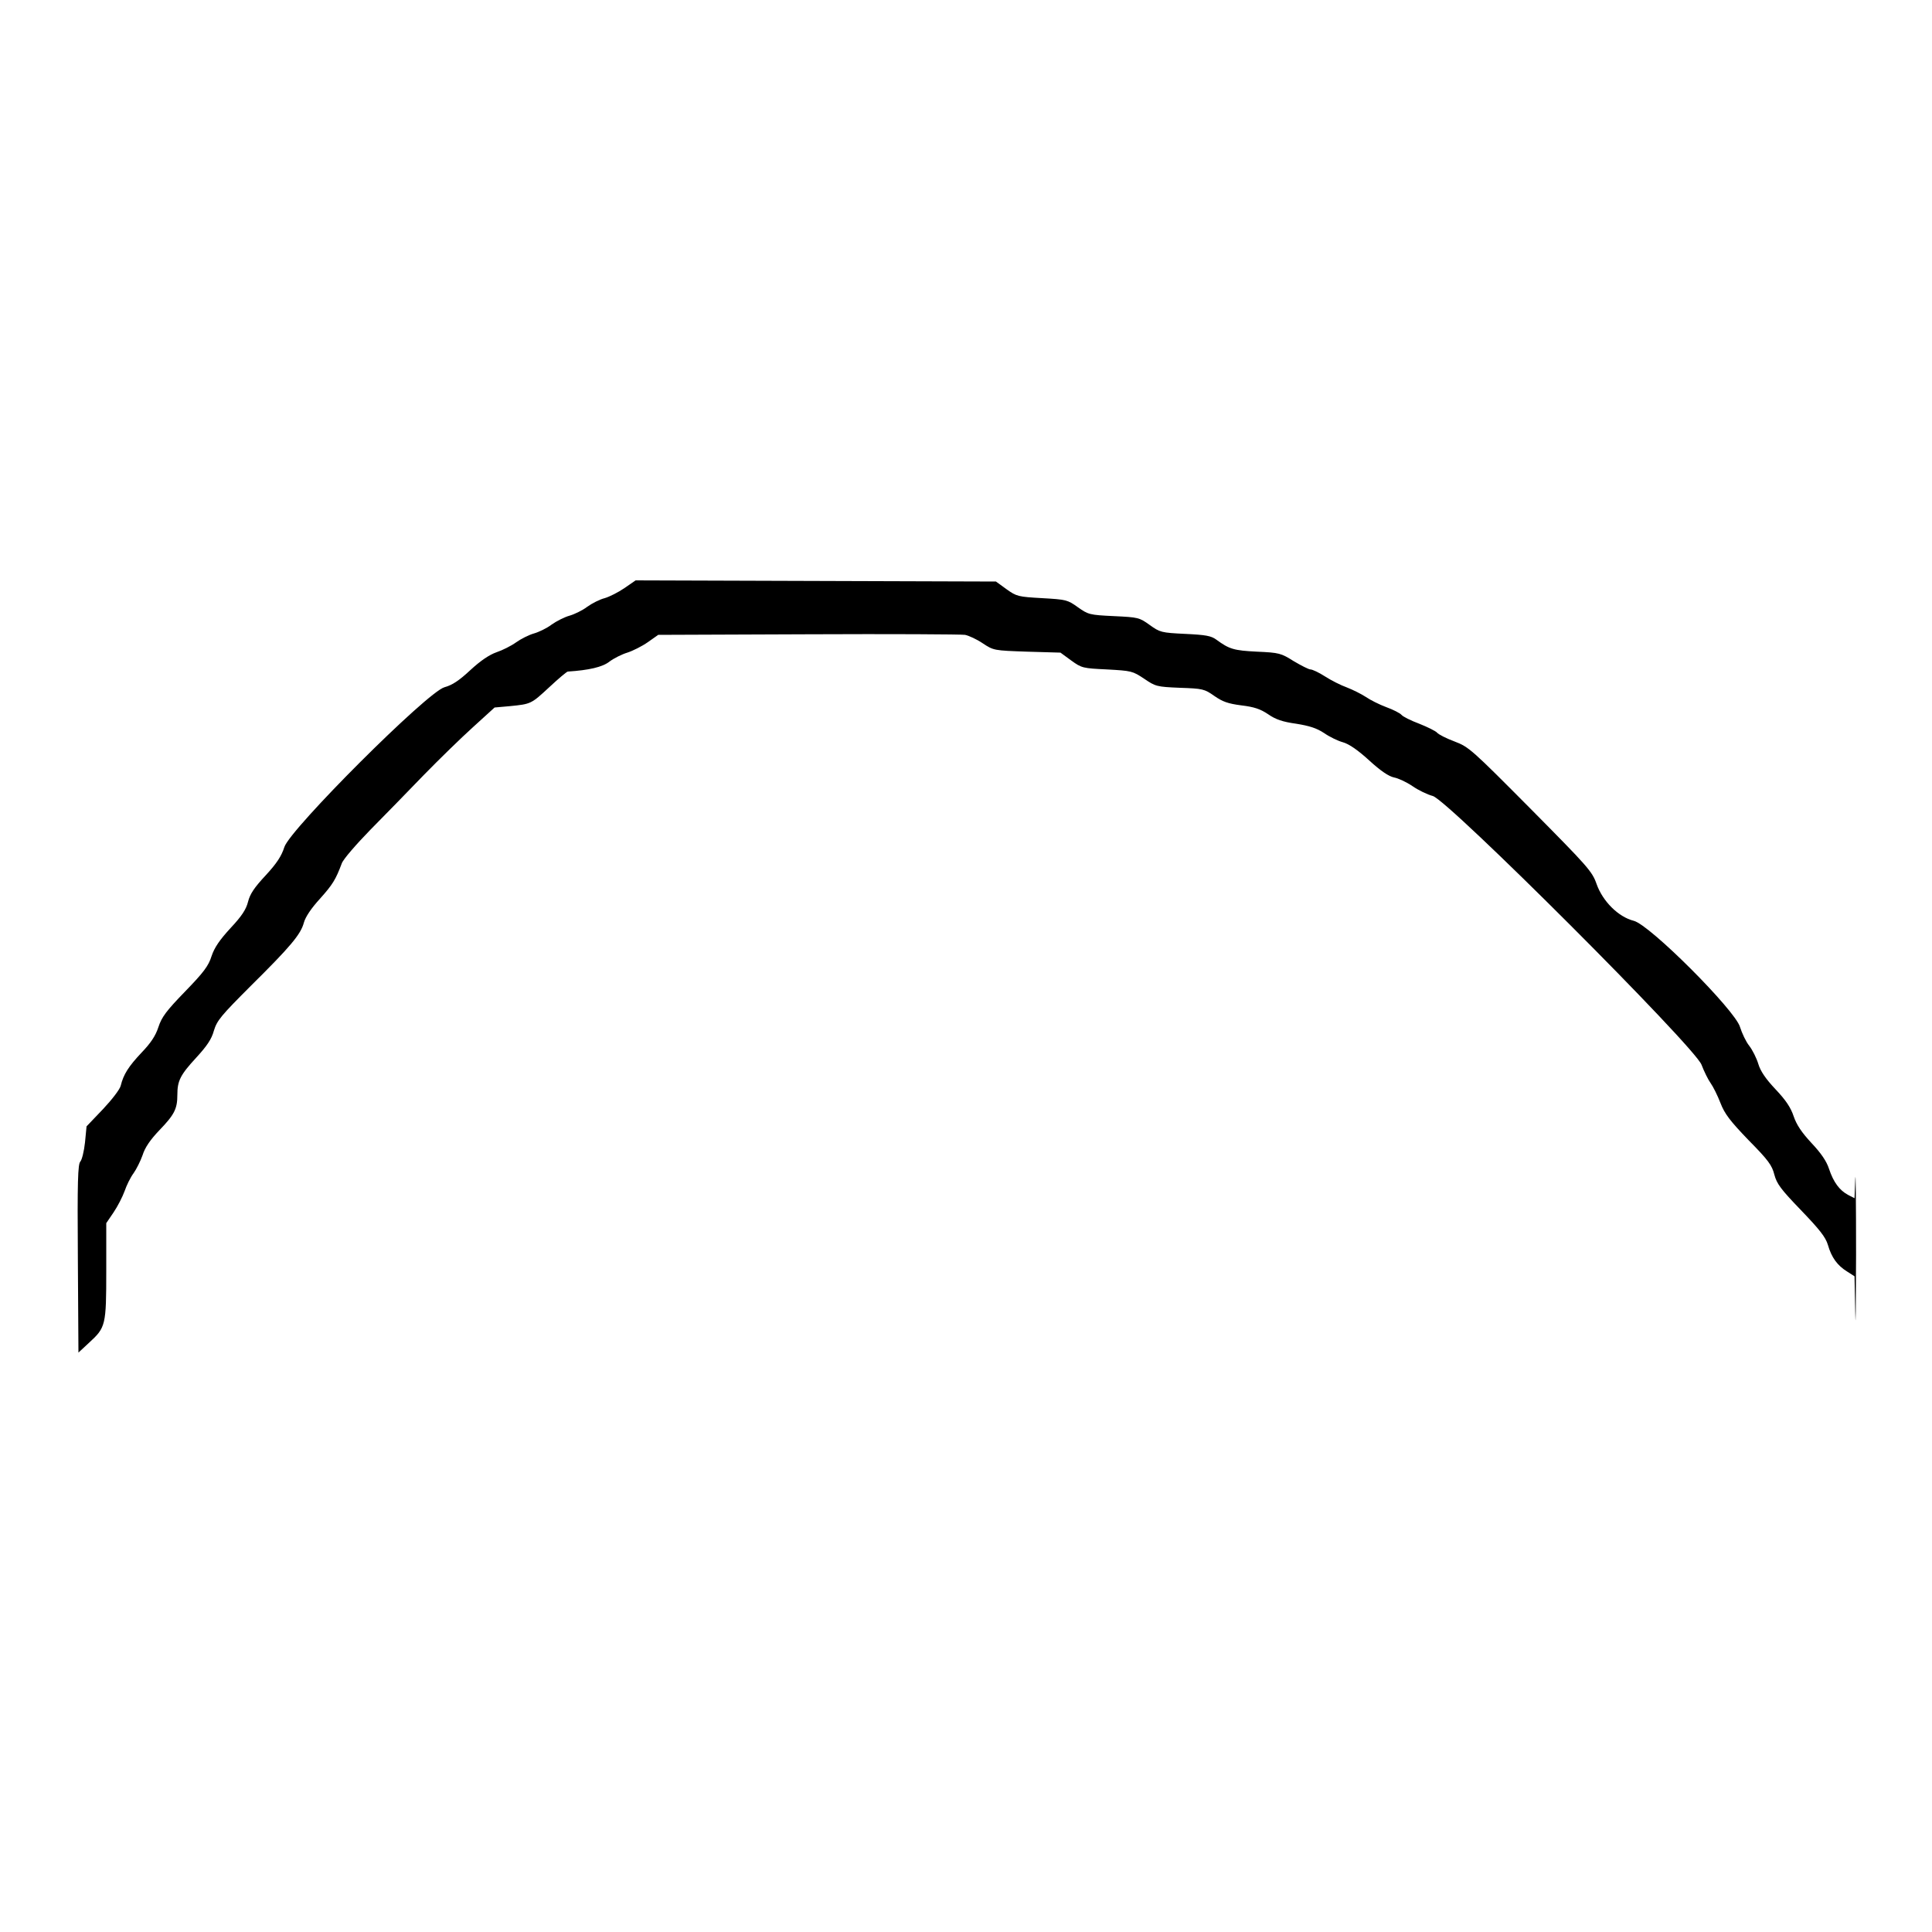
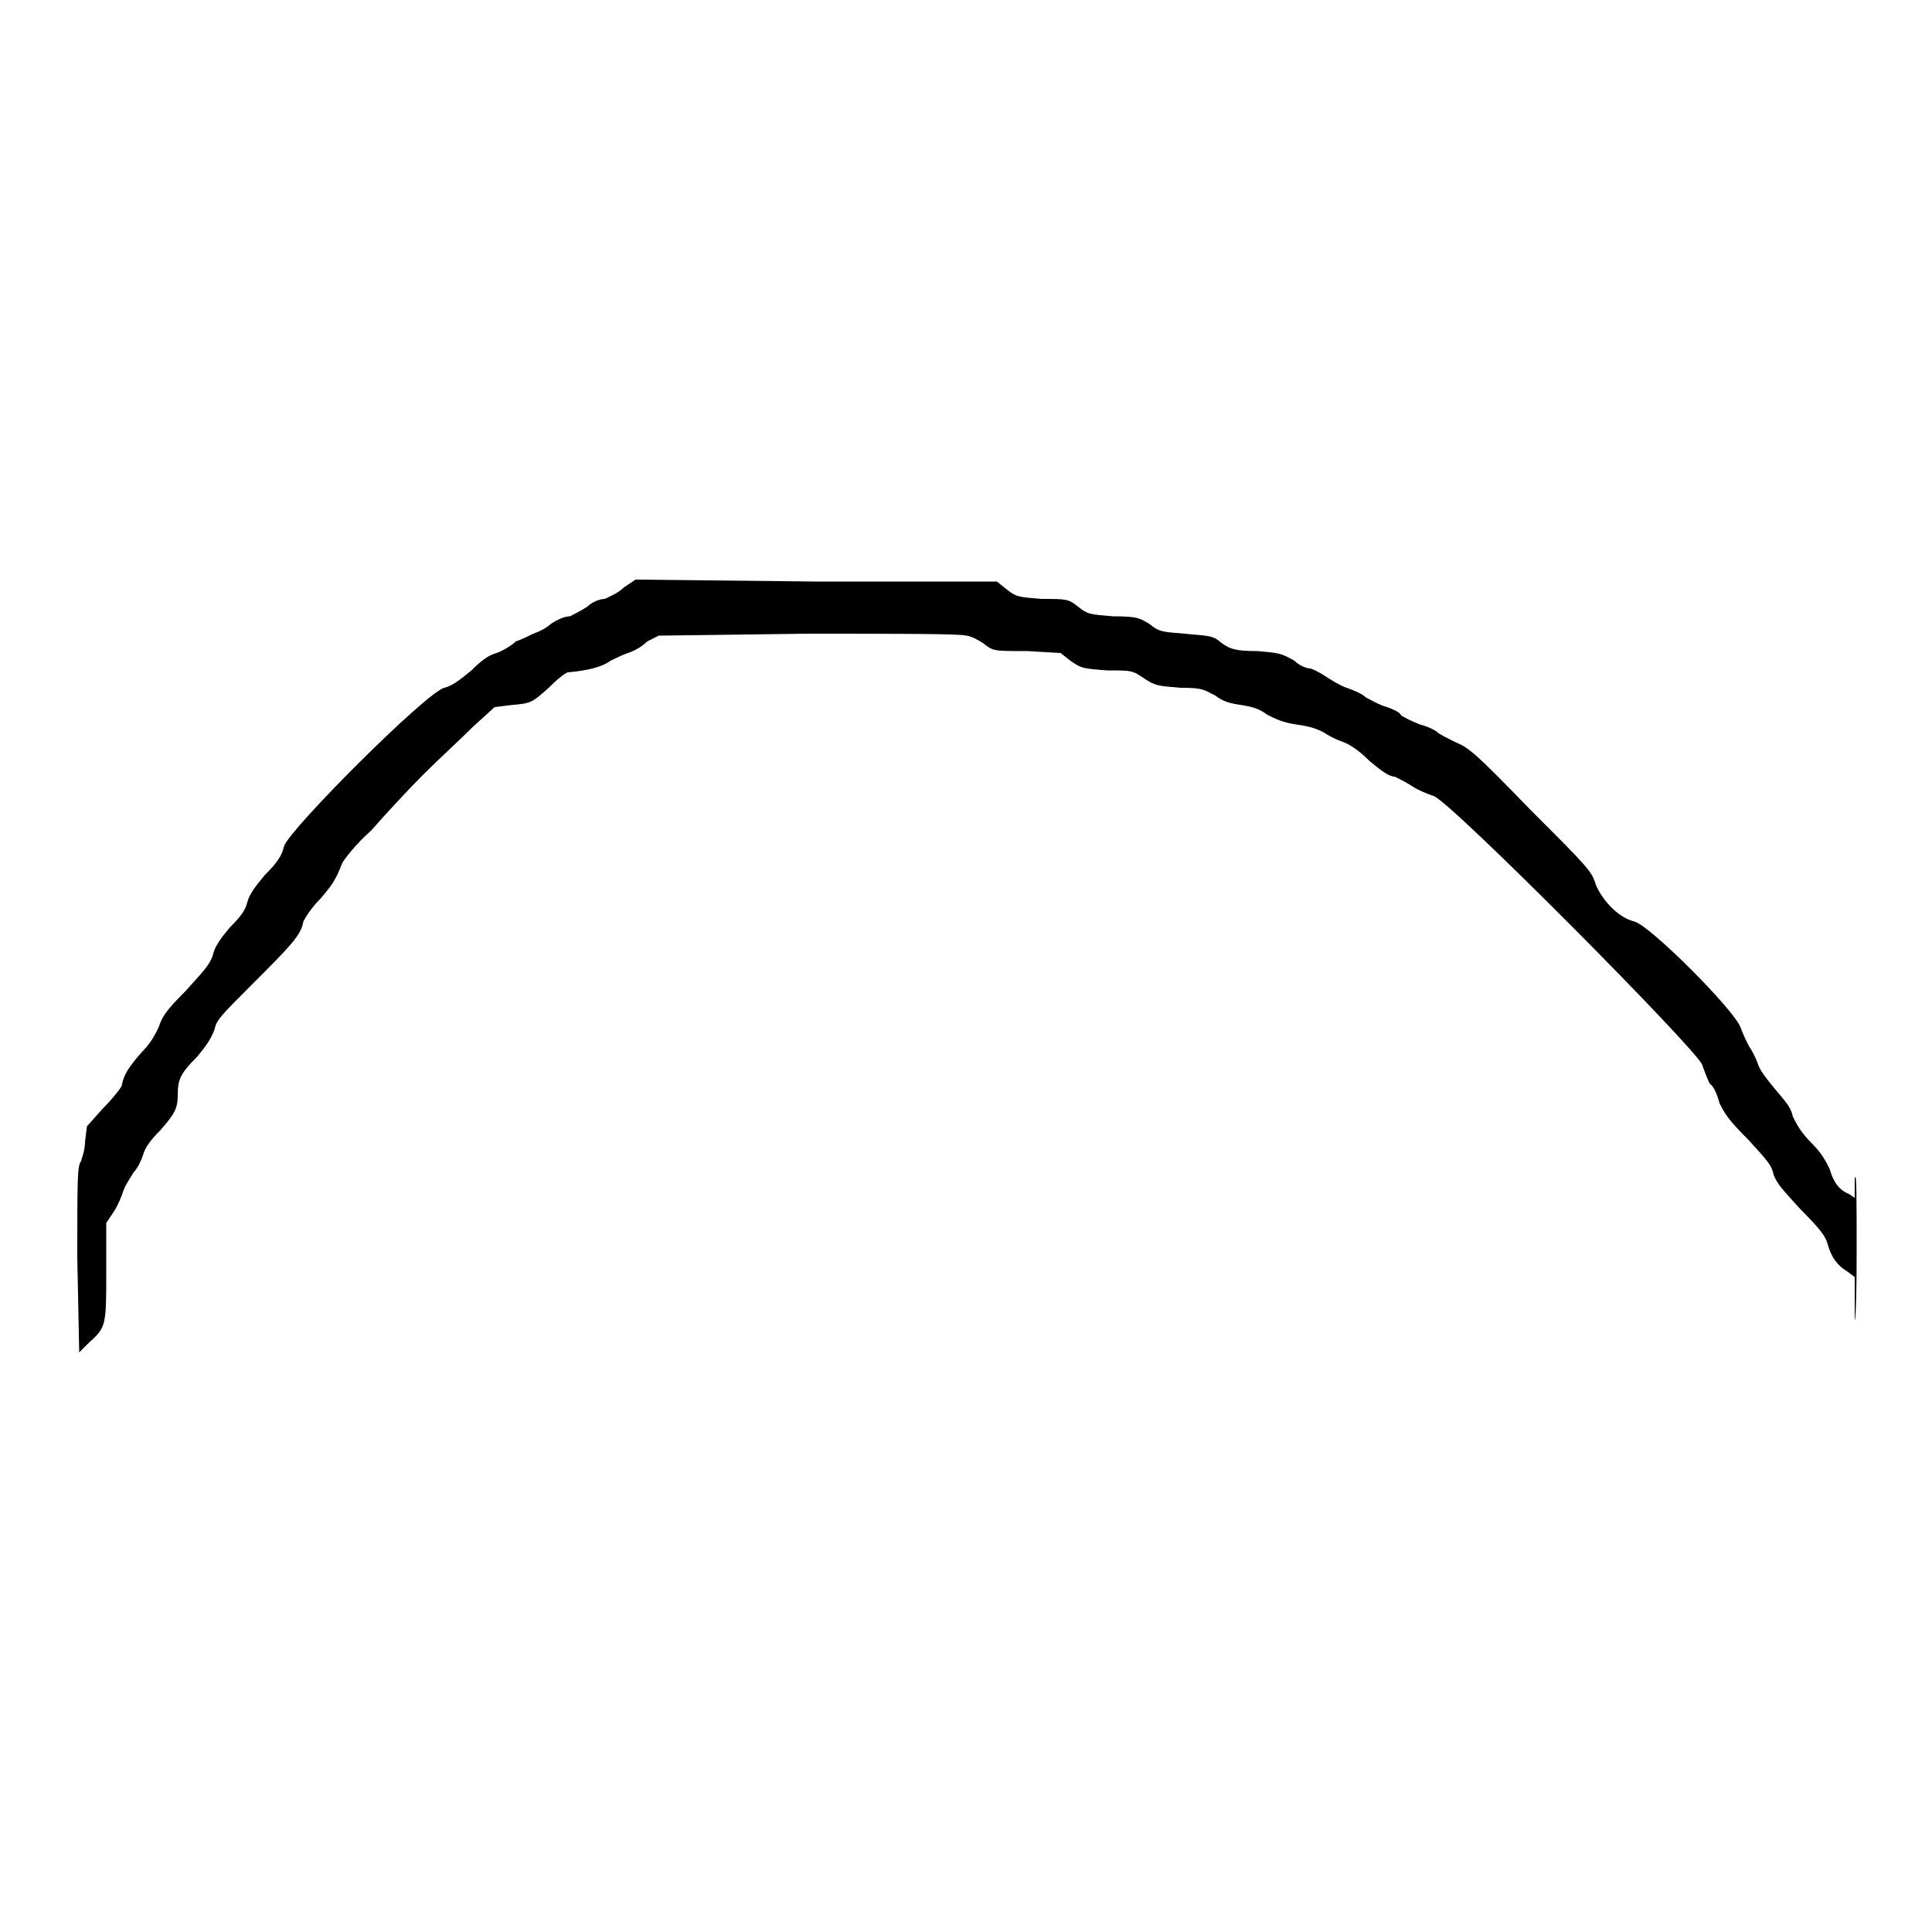
<svg xmlns="http://www.w3.org/2000/svg" viewBox="0 0 100 100">
-   <path d="M32.32 30.44C32 30.66 31.54 30.89 31.3 30.96 31.05 31.02 30.64 31.23 30.39 31.41 30.14 31.6 29.72 31.8 29.47 31.87 29.22 31.94 28.8 32.15 28.55 32.33 28.3 32.52 27.88 32.72 27.63 32.79 27.38 32.86 26.96 33.07 26.71 33.25 26.46 33.43 26 33.66 25.7 33.76 25.33 33.89 24.88 34.19 24.35 34.68 23.76 35.23 23.41 35.46 23.01 35.57 22.13 35.8 15.02 42.91 14.72 43.84 14.57 44.31 14.33 44.68 13.75 45.31 13.17 45.93 12.94 46.27 12.84 46.67 12.74 47.07 12.52 47.41 11.93 48.04 11.37 48.65 11.1 49.04 10.95 49.49 10.79 50 10.54 50.33 9.58 51.32 8.61 52.32 8.37 52.64 8.2 53.16 8.05 53.62 7.8 53.99 7.33 54.48 6.66 55.19 6.39 55.61 6.25 56.19 6.21 56.38 5.79 56.92 5.33 57.41L4.48 58.3 4.4 59.13C4.35 59.59 4.24 60.03 4.16 60.12 4.03 60.25 4 61.14 4.03 65.14L4.06 70.01 4.62 69.49C5.47 68.71 5.5 68.6 5.5 65.77L5.5 63.31 5.88 62.75C6.09 62.44 6.34 61.95 6.45 61.65 6.55 61.35 6.76 60.93 6.91 60.73 7.06 60.52 7.27 60.1 7.38 59.79 7.5 59.4 7.78 58.99 8.25 58.5 9.02 57.7 9.18 57.4 9.18 56.67 9.18 55.94 9.33 55.64 10.16 54.74 10.71 54.14 10.95 53.79 11.07 53.35 11.23 52.82 11.44 52.57 12.98 51.03 15.04 48.99 15.57 48.36 15.73 47.75 15.81 47.46 16.11 47.01 16.56 46.52 17.22 45.78 17.37 45.54 17.69 44.69 17.76 44.48 18.43 43.71 19.16 42.96 19.9 42.21 21.15 40.93 21.94 40.11 22.73 39.3 23.88 38.18 24.49 37.63L25.6 36.62 26.39 36.55C27.49 36.44 27.49 36.44 28.44 35.56 28.91 35.12 29.34 34.76 29.39 34.76 30.47 34.69 31.19 34.53 31.55 34.24 31.78 34.07 32.2 33.86 32.47 33.78 32.75 33.69 33.23 33.45 33.53 33.24L34.07 32.86 41.84 32.83C46.1 32.81 49.76 32.83 49.95 32.86 50.15 32.9 50.56 33.09 50.87 33.3 51.43 33.67 51.45 33.67 53.16 33.73L54.89 33.78 55.45 34.19C55.99 34.58 56.05 34.59 57.3 34.65 58.56 34.72 58.62 34.73 59.22 35.13 59.81 35.53 59.87 35.55 61.07 35.6 62.25 35.64 62.34 35.66 62.85 36.02 63.28 36.32 63.56 36.42 64.25 36.51 64.92 36.59 65.24 36.7 65.64 36.97 66.03 37.24 66.38 37.36 67.09 37.46 67.78 37.57 68.15 37.69 68.53 37.94 68.8 38.13 69.25 38.35 69.51 38.42 69.83 38.51 70.29 38.83 70.87 39.36 71.47 39.91 71.88 40.18 72.15 40.24 72.37 40.28 72.8 40.48 73.11 40.69 73.41 40.9 73.89 41.13 74.16 41.2 74.95 41.41 87.72 54.18 88.07 55.11 88.2 55.45 88.41 55.88 88.54 56.06 88.67 56.24 88.9 56.7 89.05 57.09 89.27 57.66 89.55 58.02 90.51 59.02 91.53 60.05 91.72 60.32 91.84 60.8 91.97 61.28 92.17 61.55 93.22 62.64 94.18 63.64 94.49 64.03 94.61 64.43 94.8 65.09 95.1 65.5 95.6 65.81L95.99 66.06 96.03 67.98C96.05 69.03 96.06 67.67 96.07 64.95 96.07 62.23 96.05 60.46 96.03 61.01L95.99 62.02 95.66 61.85C95.21 61.61 94.9 61.19 94.67 60.5 94.54 60.1 94.26 59.69 93.76 59.16 93.25 58.61 92.99 58.22 92.84 57.78 92.69 57.33 92.44 56.95 91.9 56.38 91.39 55.84 91.12 55.44 91.01 55.07 90.92 54.77 90.71 54.35 90.54 54.13 90.37 53.92 90.16 53.47 90.06 53.15 89.8 52.28 85.39 47.86 84.56 47.66 83.77 47.46 82.96 46.66 82.64 45.76 82.41 45.1 82.2 44.87 79.23 41.87 76.18 38.8 76.03 38.66 75.29 38.38 74.86 38.22 74.45 38.01 74.38 37.92 74.31 37.84 73.89 37.63 73.46 37.46 73.03 37.3 72.61 37.09 72.54 37 72.46 36.91 72.11 36.73 71.75 36.6 71.4 36.47 70.92 36.23 70.69 36.07 70.46 35.92 70.02 35.7 69.71 35.58 69.4 35.47 68.89 35.21 68.58 35.01 68.27 34.81 67.93 34.65 67.83 34.65 67.74 34.65 67.35 34.45 66.96 34.22 66.31 33.81 66.21 33.78 65.06 33.73 63.86 33.67 63.63 33.6 62.96 33.11 62.69 32.91 62.41 32.86 61.35 32.81 60.11 32.75 60.04 32.73 59.51 32.35 58.97 31.96 58.91 31.95 57.65 31.89 56.39 31.83 56.33 31.81 55.79 31.43 55.26 31.05 55.19 31.03 53.94 30.96 52.7 30.89 52.62 30.87 52.1 30.5L51.55 30.1 42.22 30.07 32.9 30.04 32.32 30.44" fill="currentColor" fill-rule="evenodd" />
+   <path d="M32.3 30.4C32 30.7 31.5 30.9 31.3 31 31 31 30.6 31.2 30.4 31.4 30.1 31.6 29.7 31.8 29.5 31.9 29.2 31.9 28.8 32.1 28.5 32.3 28.3 32.5 27.9 32.7 27.6 32.8 27.4 32.9 27 33.1 26.7 33.2 26.5 33.4 26 33.7 25.7 33.8 25.3 33.9 24.9 34.2 24.4 34.7 23.8 35.2 23.4 35.5 23 35.6 22.1 35.8 15 42.9 14.7 43.8 14.6 44.3 14.3 44.7 13.7 45.3 13.2 45.9 12.9 46.3 12.8 46.7 12.7 47.1 12.5 47.4 11.9 48 11.4 48.6 11.1 49 11 49.5 10.8 50 10.5 50.3 9.6 51.3 8.6 52.3 8.4 52.6 8.2 53.2 8 53.6 7.8 54 7.3 54.5 6.7 55.2 6.4 55.6 6.3 56.2 6.2 56.4 5.8 56.9 5.3 57.4L4.5 58.3 4.4 59.1C4.4 59.6 4.2 60 4.2 60.1 4 60.3 4 61.1 4 65.1L4.1 70 4.6 69.5C5.5 68.7 5.5 68.6 5.5 65.8L5.5 63.3 5.9 62.7C6.1 62.4 6.3 61.9 6.4 61.6 6.5 61.3 6.8 60.9 6.9 60.7 7.1 60.5 7.3 60.1 7.4 59.8 7.5 59.4 7.8 59 8.3 58.5 9 57.7 9.2 57.4 9.2 56.7 9.2 55.9 9.3 55.6 10.2 54.7 10.7 54.1 10.9 53.8 11.1 53.3 11.2 52.8 11.4 52.6 13 51 15 49 15.6 48.4 15.7 47.7 15.8 47.5 16.1 47 16.6 46.5 17.2 45.8 17.4 45.5 17.7 44.7 17.8 44.5 18.4 43.7 19.2 43 19.9 42.2 21.1 40.9 21.9 40.1 22.7 39.3 23.9 38.2 24.5 37.6L25.6 36.6 26.4 36.5C27.5 36.4 27.5 36.4 28.4 35.6 28.9 35.1 29.3 34.8 29.4 34.8 30.5 34.7 31.2 34.5 31.6 34.2 31.8 34.1 32.2 33.9 32.5 33.8 32.8 33.7 33.2 33.5 33.5 33.2L34.1 32.9 41.8 32.8C46.1 32.8 49.8 32.8 50 32.9 50.2 32.9 50.6 33.1 50.9 33.3 51.4 33.7 51.4 33.7 53.2 33.7L54.9 33.8 55.4 34.2C56 34.6 56 34.6 57.3 34.7 58.6 34.7 58.6 34.7 59.2 35.1 59.8 35.5 59.9 35.5 61.1 35.6 62.3 35.6 62.3 35.7 62.9 36 63.3 36.3 63.6 36.4 64.3 36.5 64.9 36.6 65.2 36.7 65.6 37 66 37.2 66.4 37.4 67.1 37.5 67.8 37.6 68.1 37.7 68.5 37.9 68.8 38.1 69.2 38.3 69.5 38.4 69.8 38.5 70.3 38.8 70.9 39.4 71.5 39.9 71.9 40.2 72.2 40.2 72.4 40.3 72.8 40.5 73.1 40.7 73.4 40.9 73.9 41.1 74.2 41.2 75 41.4 87.7 54.2 88.1 55.1 88.2 55.4 88.4 55.9 88.5 56.1 88.7 56.2 88.9 56.7 89 57.1 89.3 57.7 89.5 58 90.5 59 91.5 60.1 91.7 60.3 91.8 60.8 92 61.3 92.2 61.5 93.2 62.6 94.2 63.6 94.5 64 94.6 64.4 94.8 65.1 95.1 65.5 95.6 65.8L96 66.1 96 68C96 69 96.1 67.7 96.1 64.9 96.1 62.2 96.1 60.5 96 61L96 62 95.7 61.8C95.2 61.6 94.9 61.2 94.7 60.5 94.5 60.1 94.3 59.7 93.8 59.2 93.2 58.6 93 58.2 92.8 57.8 92.7 57.3 92.4 57 91.9 56.4 91.4 55.8 91.1 55.4 91 55.1 90.9 54.8 90.7 54.4 90.5 54.1 90.4 53.9 90.2 53.5 90.1 53.2 89.8 52.3 85.4 47.9 84.6 47.7 83.8 47.5 83 46.7 82.6 45.8 82.4 45.1 82.2 44.9 79.2 41.9 76.2 38.8 76 38.7 75.3 38.4 74.9 38.2 74.5 38 74.4 37.9 74.3 37.8 73.9 37.6 73.5 37.5 73 37.3 72.6 37.1 72.5 37 72.5 36.9 72.1 36.7 71.8 36.6 71.4 36.5 70.9 36.2 70.7 36.1 70.5 35.9 70 35.7 69.7 35.6 69.4 35.5 68.9 35.2 68.6 35 68.3 34.8 67.9 34.6 67.8 34.6 67.7 34.6 67.3 34.5 67 34.2 66.3 33.8 66.2 33.8 65.1 33.7 63.9 33.7 63.6 33.6 63 33.1 62.7 32.9 62.4 32.9 61.3 32.8 60.1 32.7 60 32.7 59.5 32.3 59 32 58.9 31.9 57.6 31.9 56.4 31.8 56.3 31.8 55.8 31.4 55.3 31 55.2 31 53.9 31 52.7 30.9 52.6 30.9 52.1 30.5L51.6 30.1 42.2 30.1 32.9 30 32.3 30.4" fill="currentColor" fill-rule="evenodd" />
</svg>
